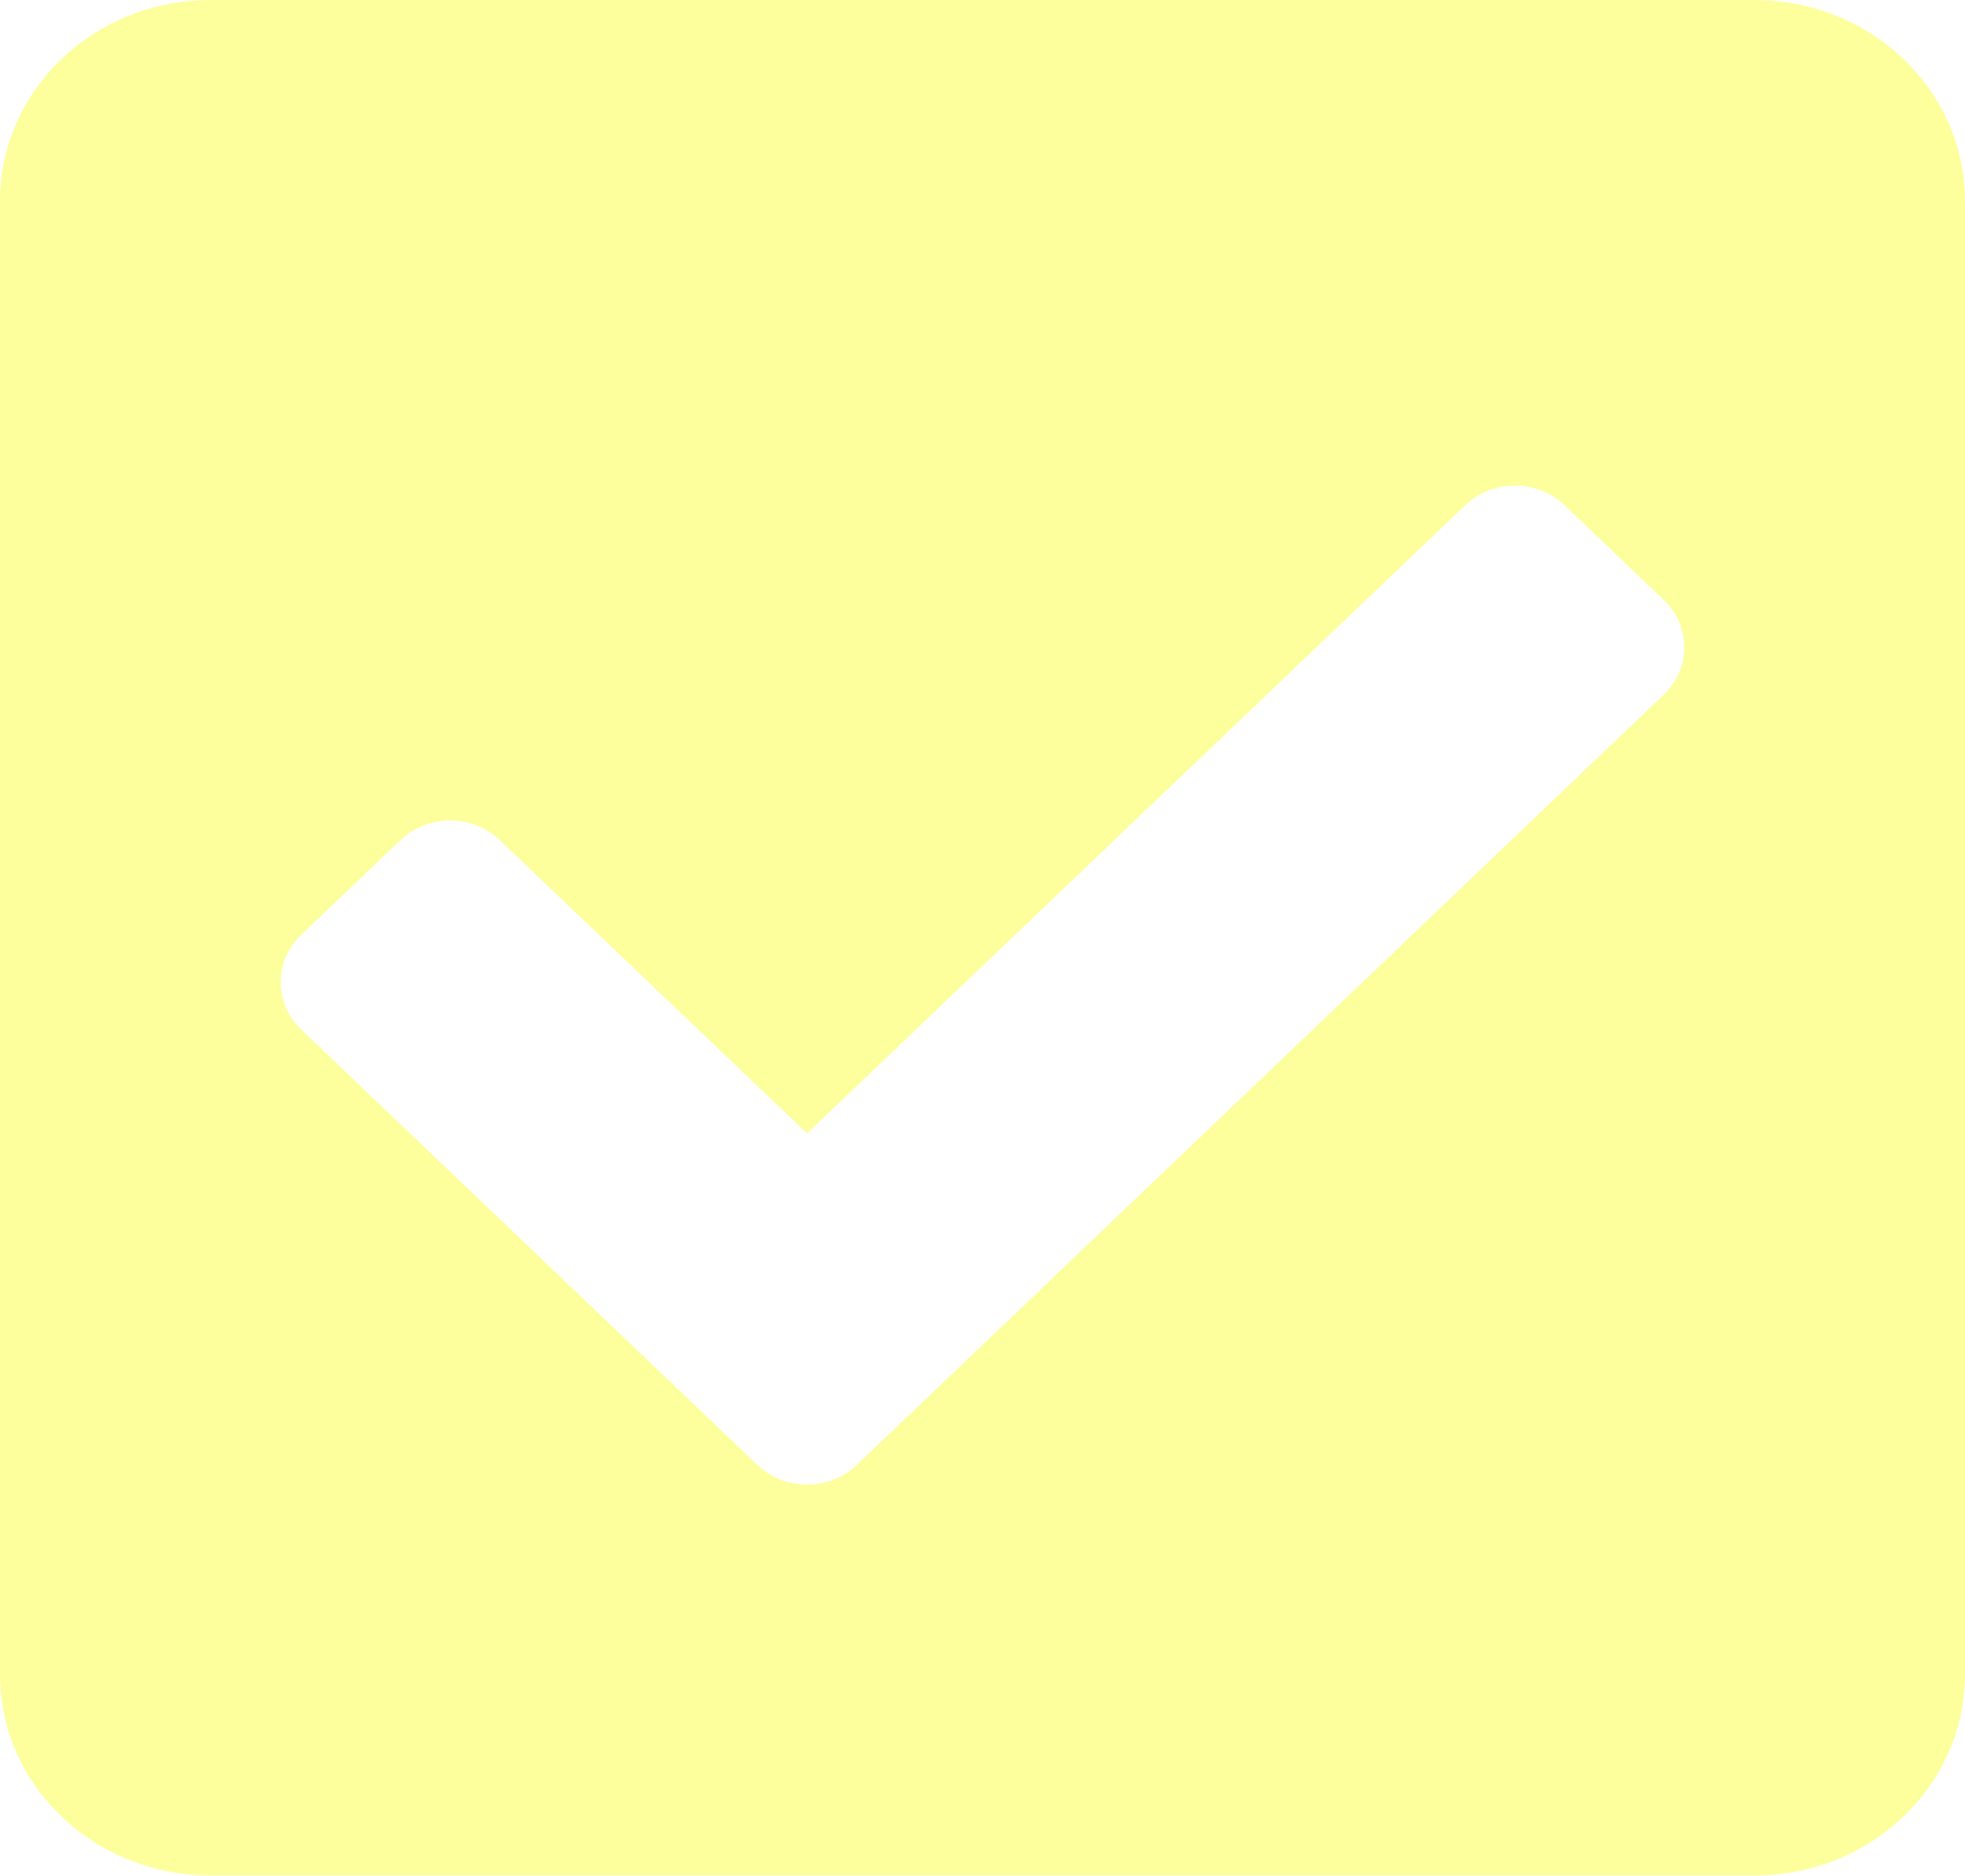
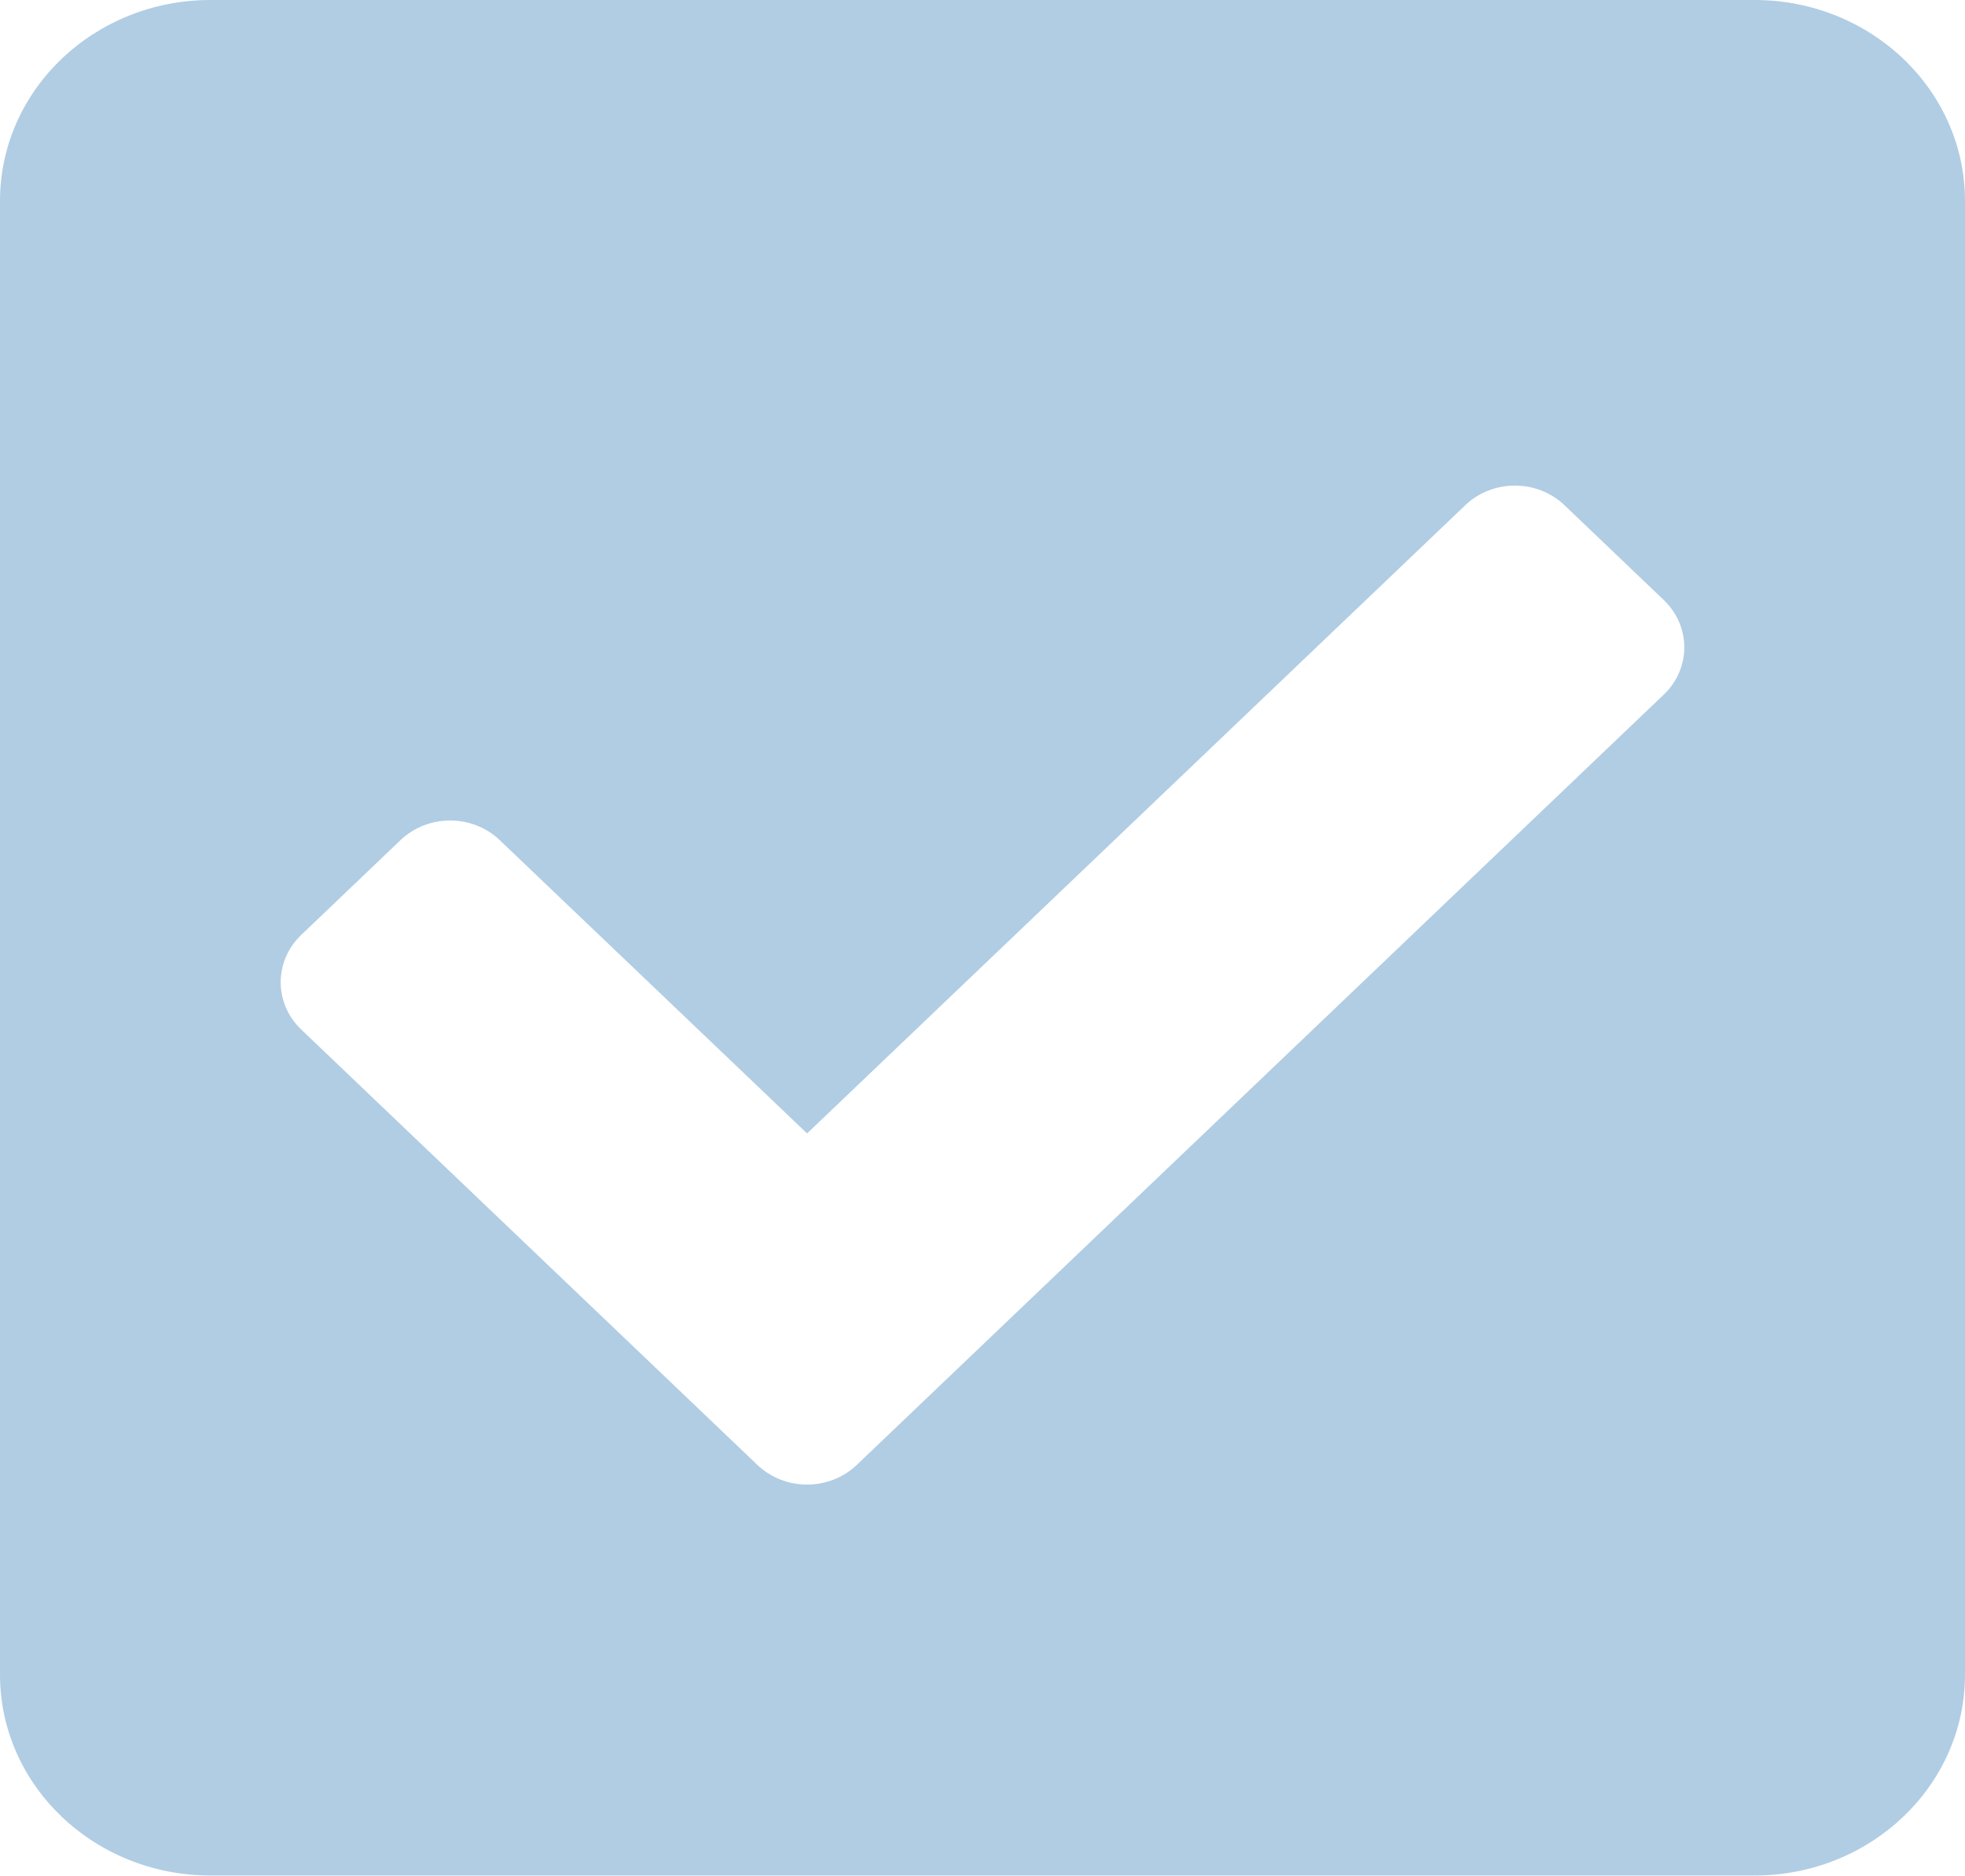
<svg xmlns="http://www.w3.org/2000/svg" width="22" height="21" viewBox="0 0 22 21" fill="none">
-   <path d="M19.643 21H2.357C1.055 21 0 19.993 0 18.75V2.25C0 1.007 1.055 0 2.357 0H19.643C20.945 0 22 1.007 22 2.25V18.75C22 19.993 20.945 21 19.643 21ZM9.591 16.404L18.627 7.778C18.934 7.486 18.934 7.011 18.627 6.718L17.516 5.657C17.209 5.364 16.712 5.364 16.405 5.657L9.036 12.691L5.595 9.407C5.288 9.114 4.791 9.114 4.484 9.407L3.373 10.468C3.066 10.761 3.066 11.236 3.373 11.528L8.48 16.403C8.787 16.696 9.284 16.696 9.591 16.404V16.404Z" fill="#FDFF9D" />
+   <path d="M19.643 21H2.357C1.055 21 0 19.993 0 18.75V2.25C0 1.007 1.055 0 2.357 0H19.643C20.945 0 22 1.007 22 2.25V18.75C22 19.993 20.945 21 19.643 21ZM9.591 16.404L18.627 7.778C18.934 7.486 18.934 7.011 18.627 6.718L17.516 5.657C17.209 5.364 16.712 5.364 16.405 5.657L9.036 12.691L5.595 9.407C5.288 9.114 4.791 9.114 4.484 9.407L3.373 10.468C3.066 10.761 3.066 11.236 3.373 11.528L8.48 16.403C8.787 16.696 9.284 16.696 9.591 16.404V16.404Z" fill="#b0cde4" />
</svg>
